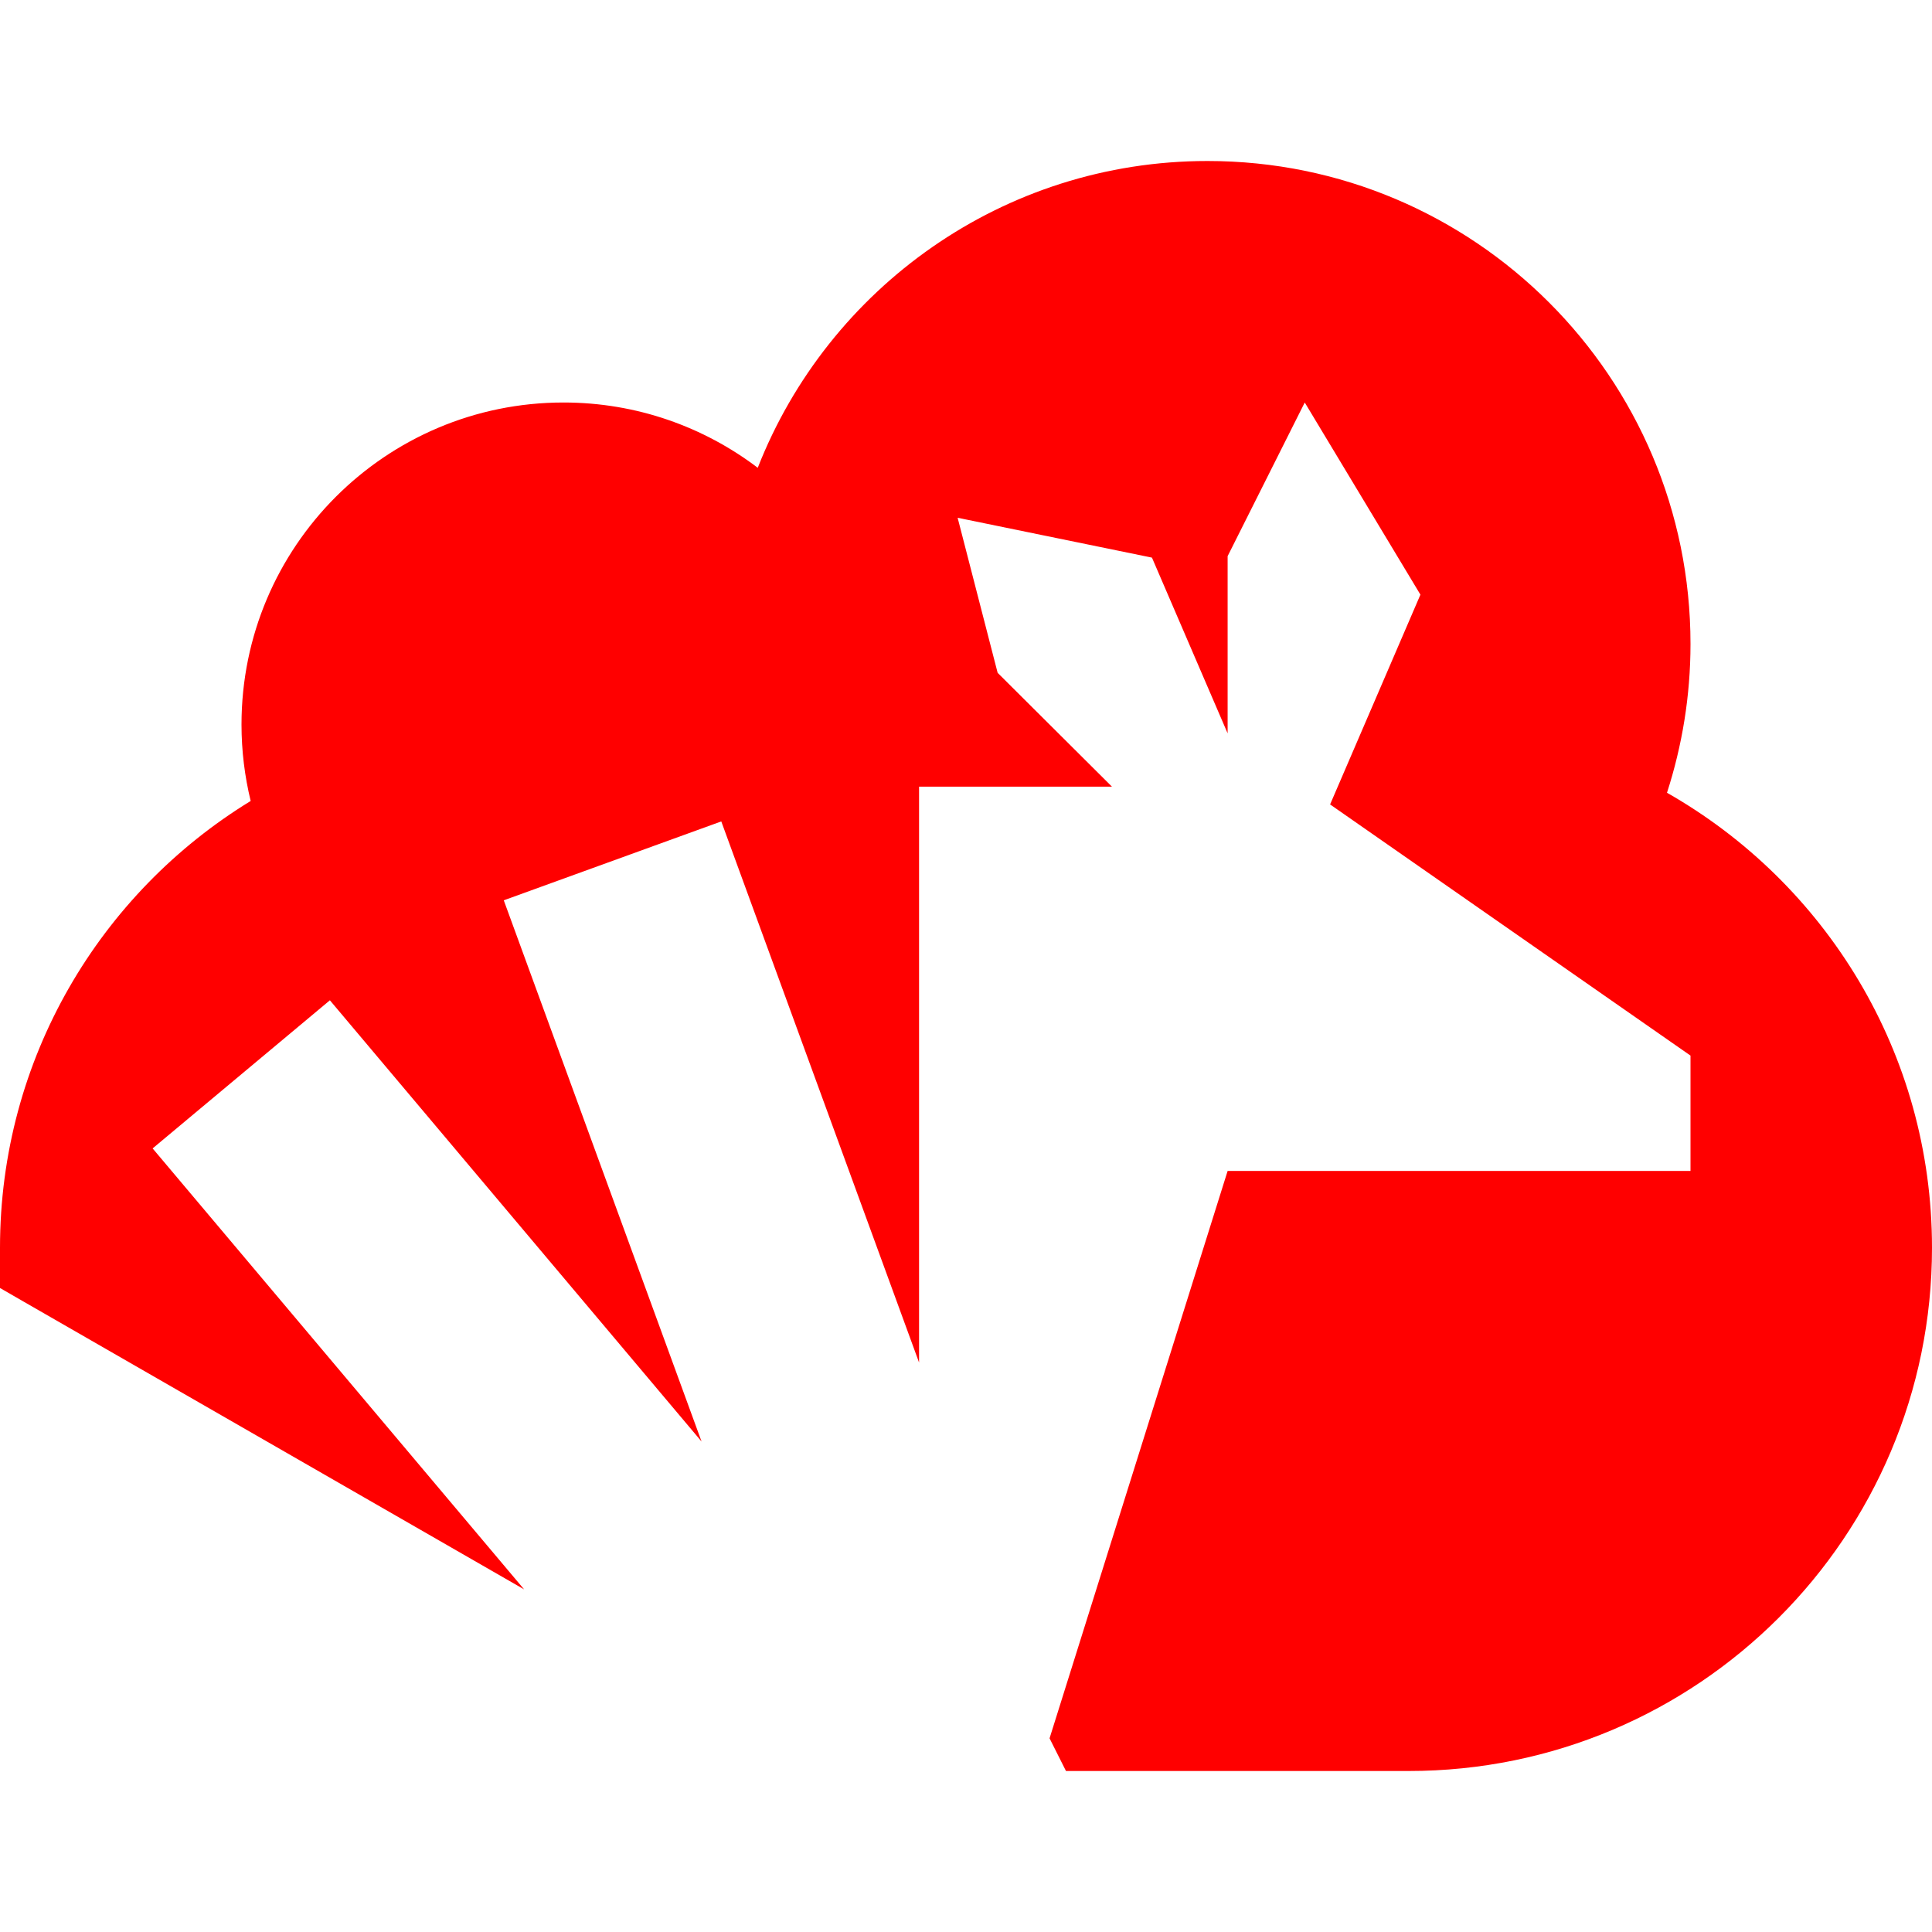
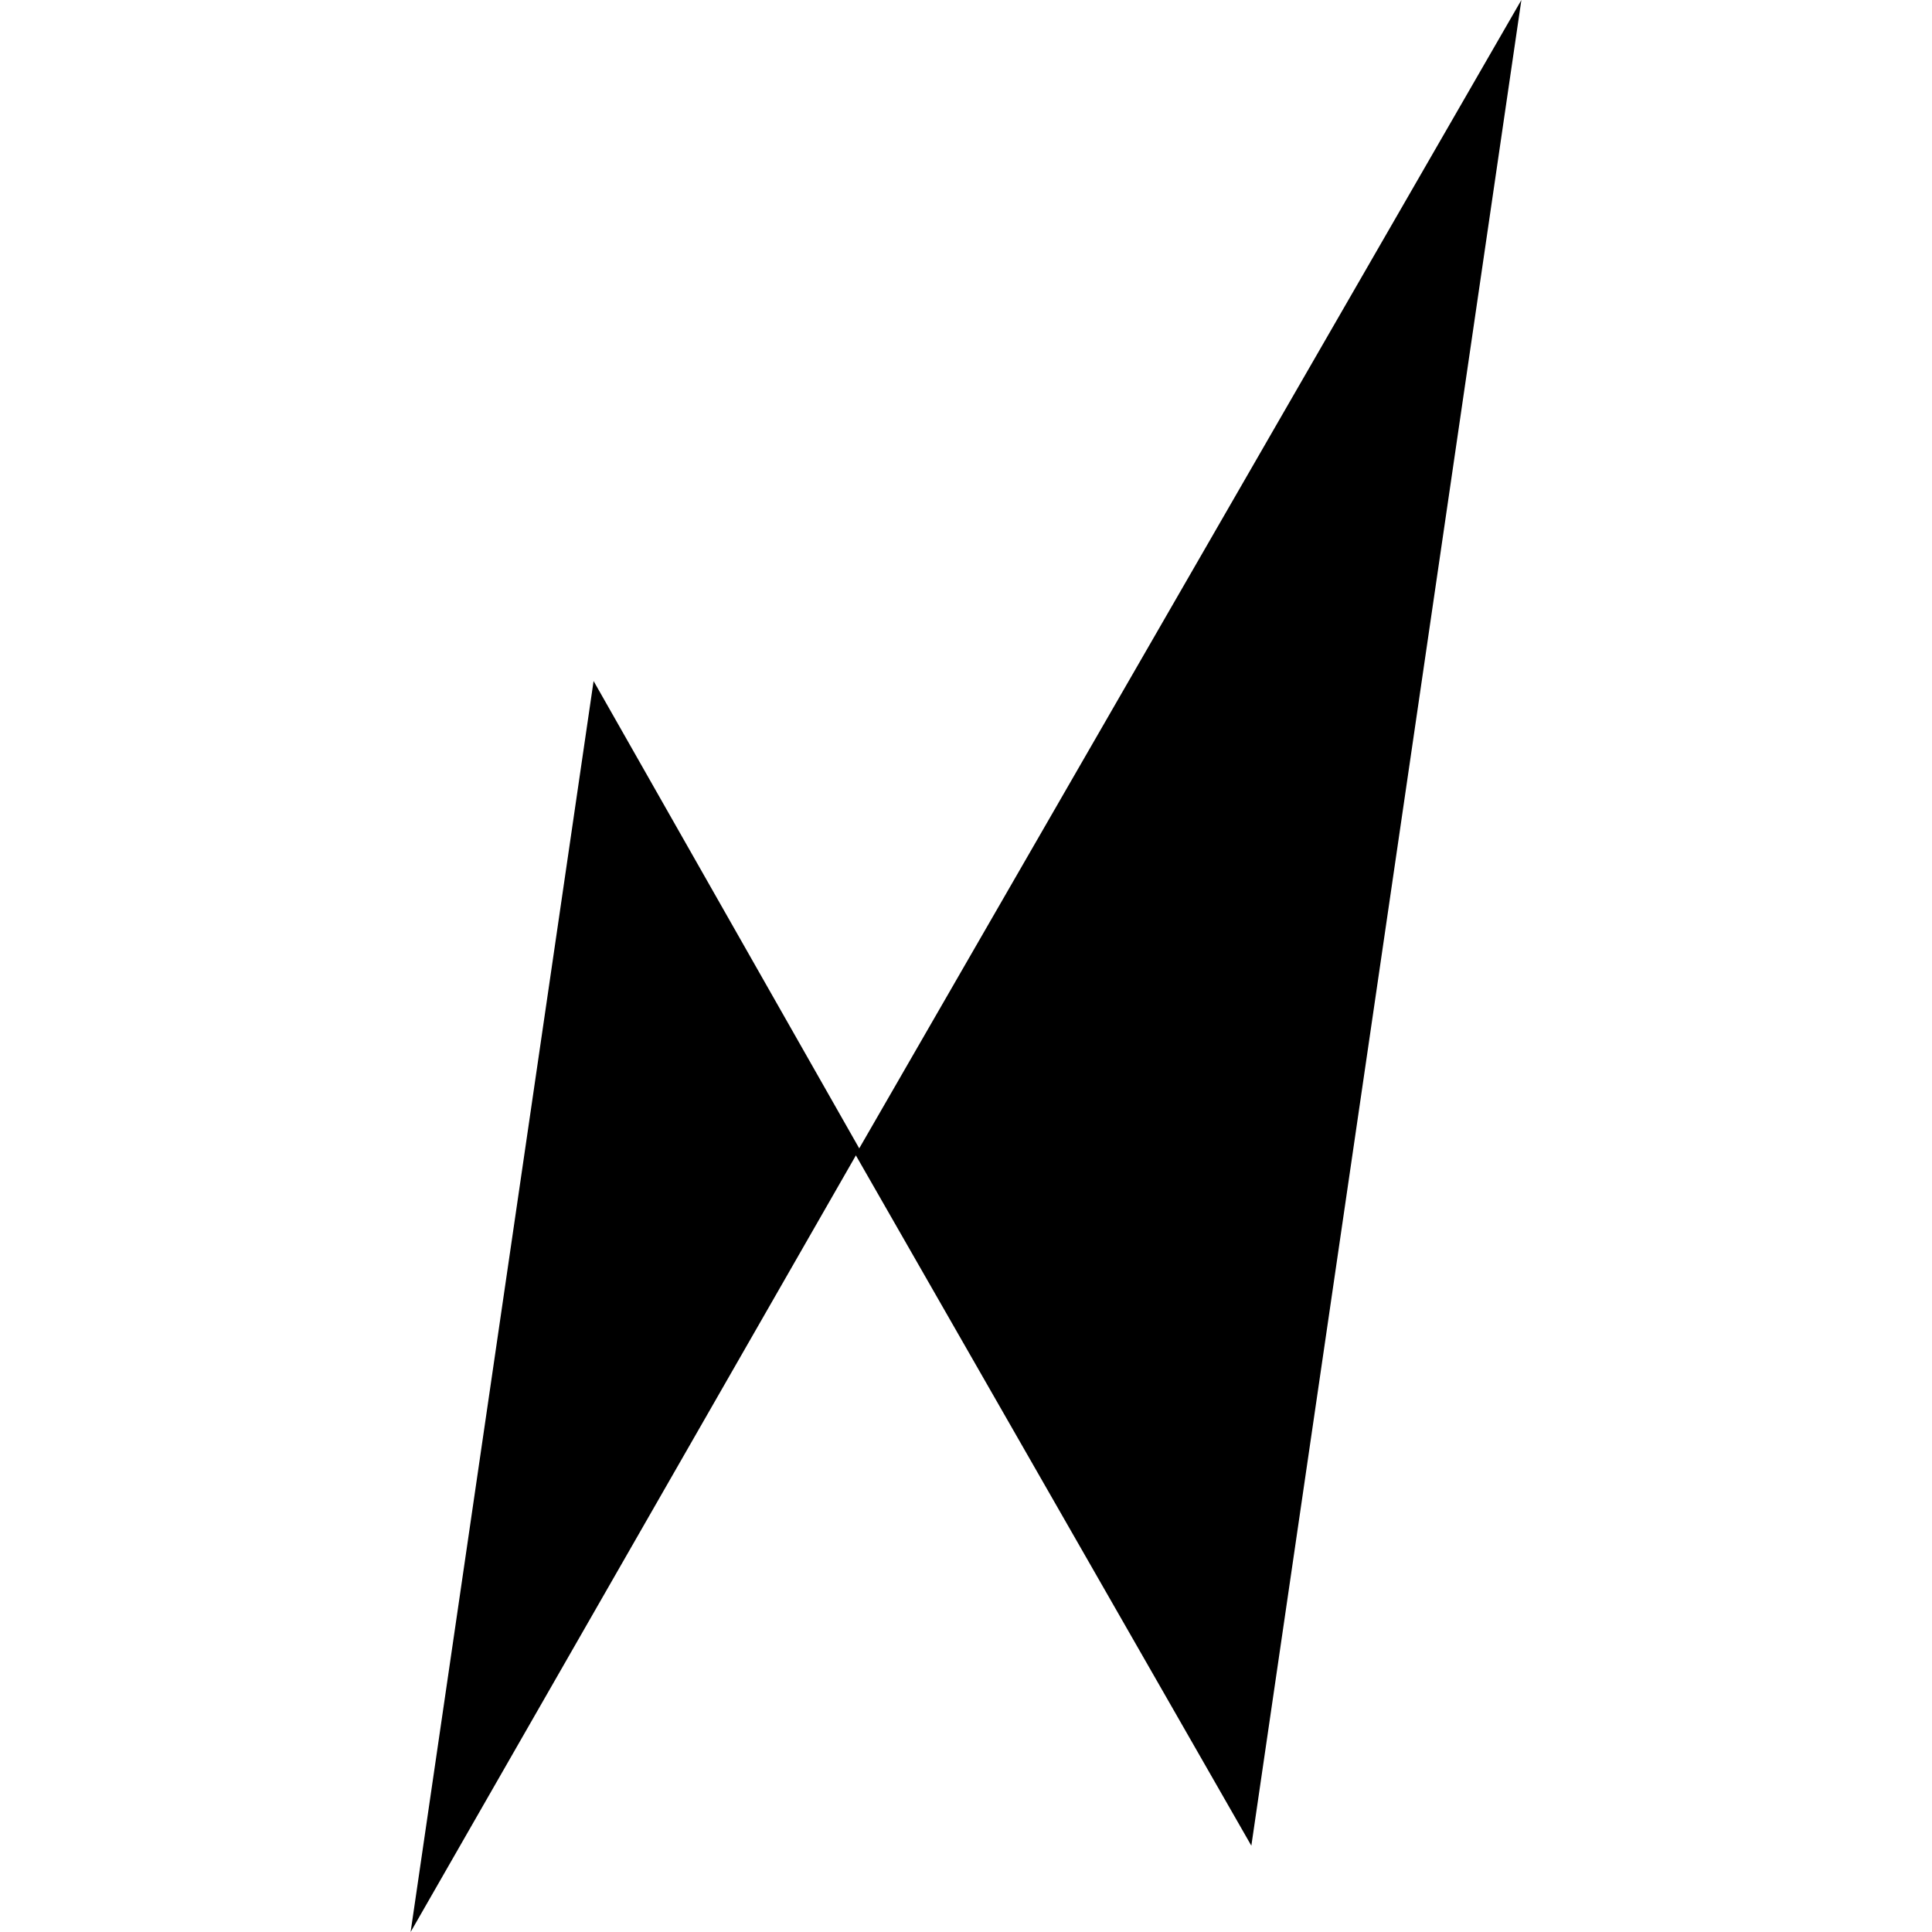
- <svg xmlns="http://www.w3.org/2000/svg" width="24" height="24" viewBox="0 0 24 24" fill="none">
-   <path d="M15 2C18.314 2 21 4.686 21 8C21 8.645 20.896 9.265 20.708 9.848C22.674 10.966 24 13.077 24 15.5C24 19.09 21.09 22 17.5 22H13.242L13.038 21.594L15.25 14.546H21V13.113L16.523 9.993L17.645 7.387L16.208 5L15.25 6.909V9.11L14.31 6.927L11.896 6.432L12.393 8.358L13.813 9.772H11.417V16.926L8.96 10.204L6.258 11.184L8.715 17.907L4.098 12.426L1.896 14.266L6.511 19.744L0.293 16.169L3.3658e-06 16C0 15.5 0 15.851 0 15.5C0 13.15 1.246 11.092 3.114 9.95C3.04 9.646 3 9.327 3 9C3 6.791 4.791 5 7 5C7.907 5 8.742 5.302 9.413 5.811C10.288 3.58 12.459 2 15 2Z" fill="rgb(255, 0, 0)" />
+ <svg xmlns="http://www.w3.org/2000/svg" width="24" height="24" viewBox="0 0 43.89 76.34" fill="none">
+   <path fill-rule="evenodd" clip-rule="evenodd" d="M33.22 72.93L17.58 45.63L43.89 0L33.22 72.93Z" fill="currentColor" />
+   <path fill-rule="evenodd" clip-rule="evenodd" d="M7.23 26.91L17.74 45.4L0 76.34L7.23 26.91Z" fill="currentColor" />
</svg>
